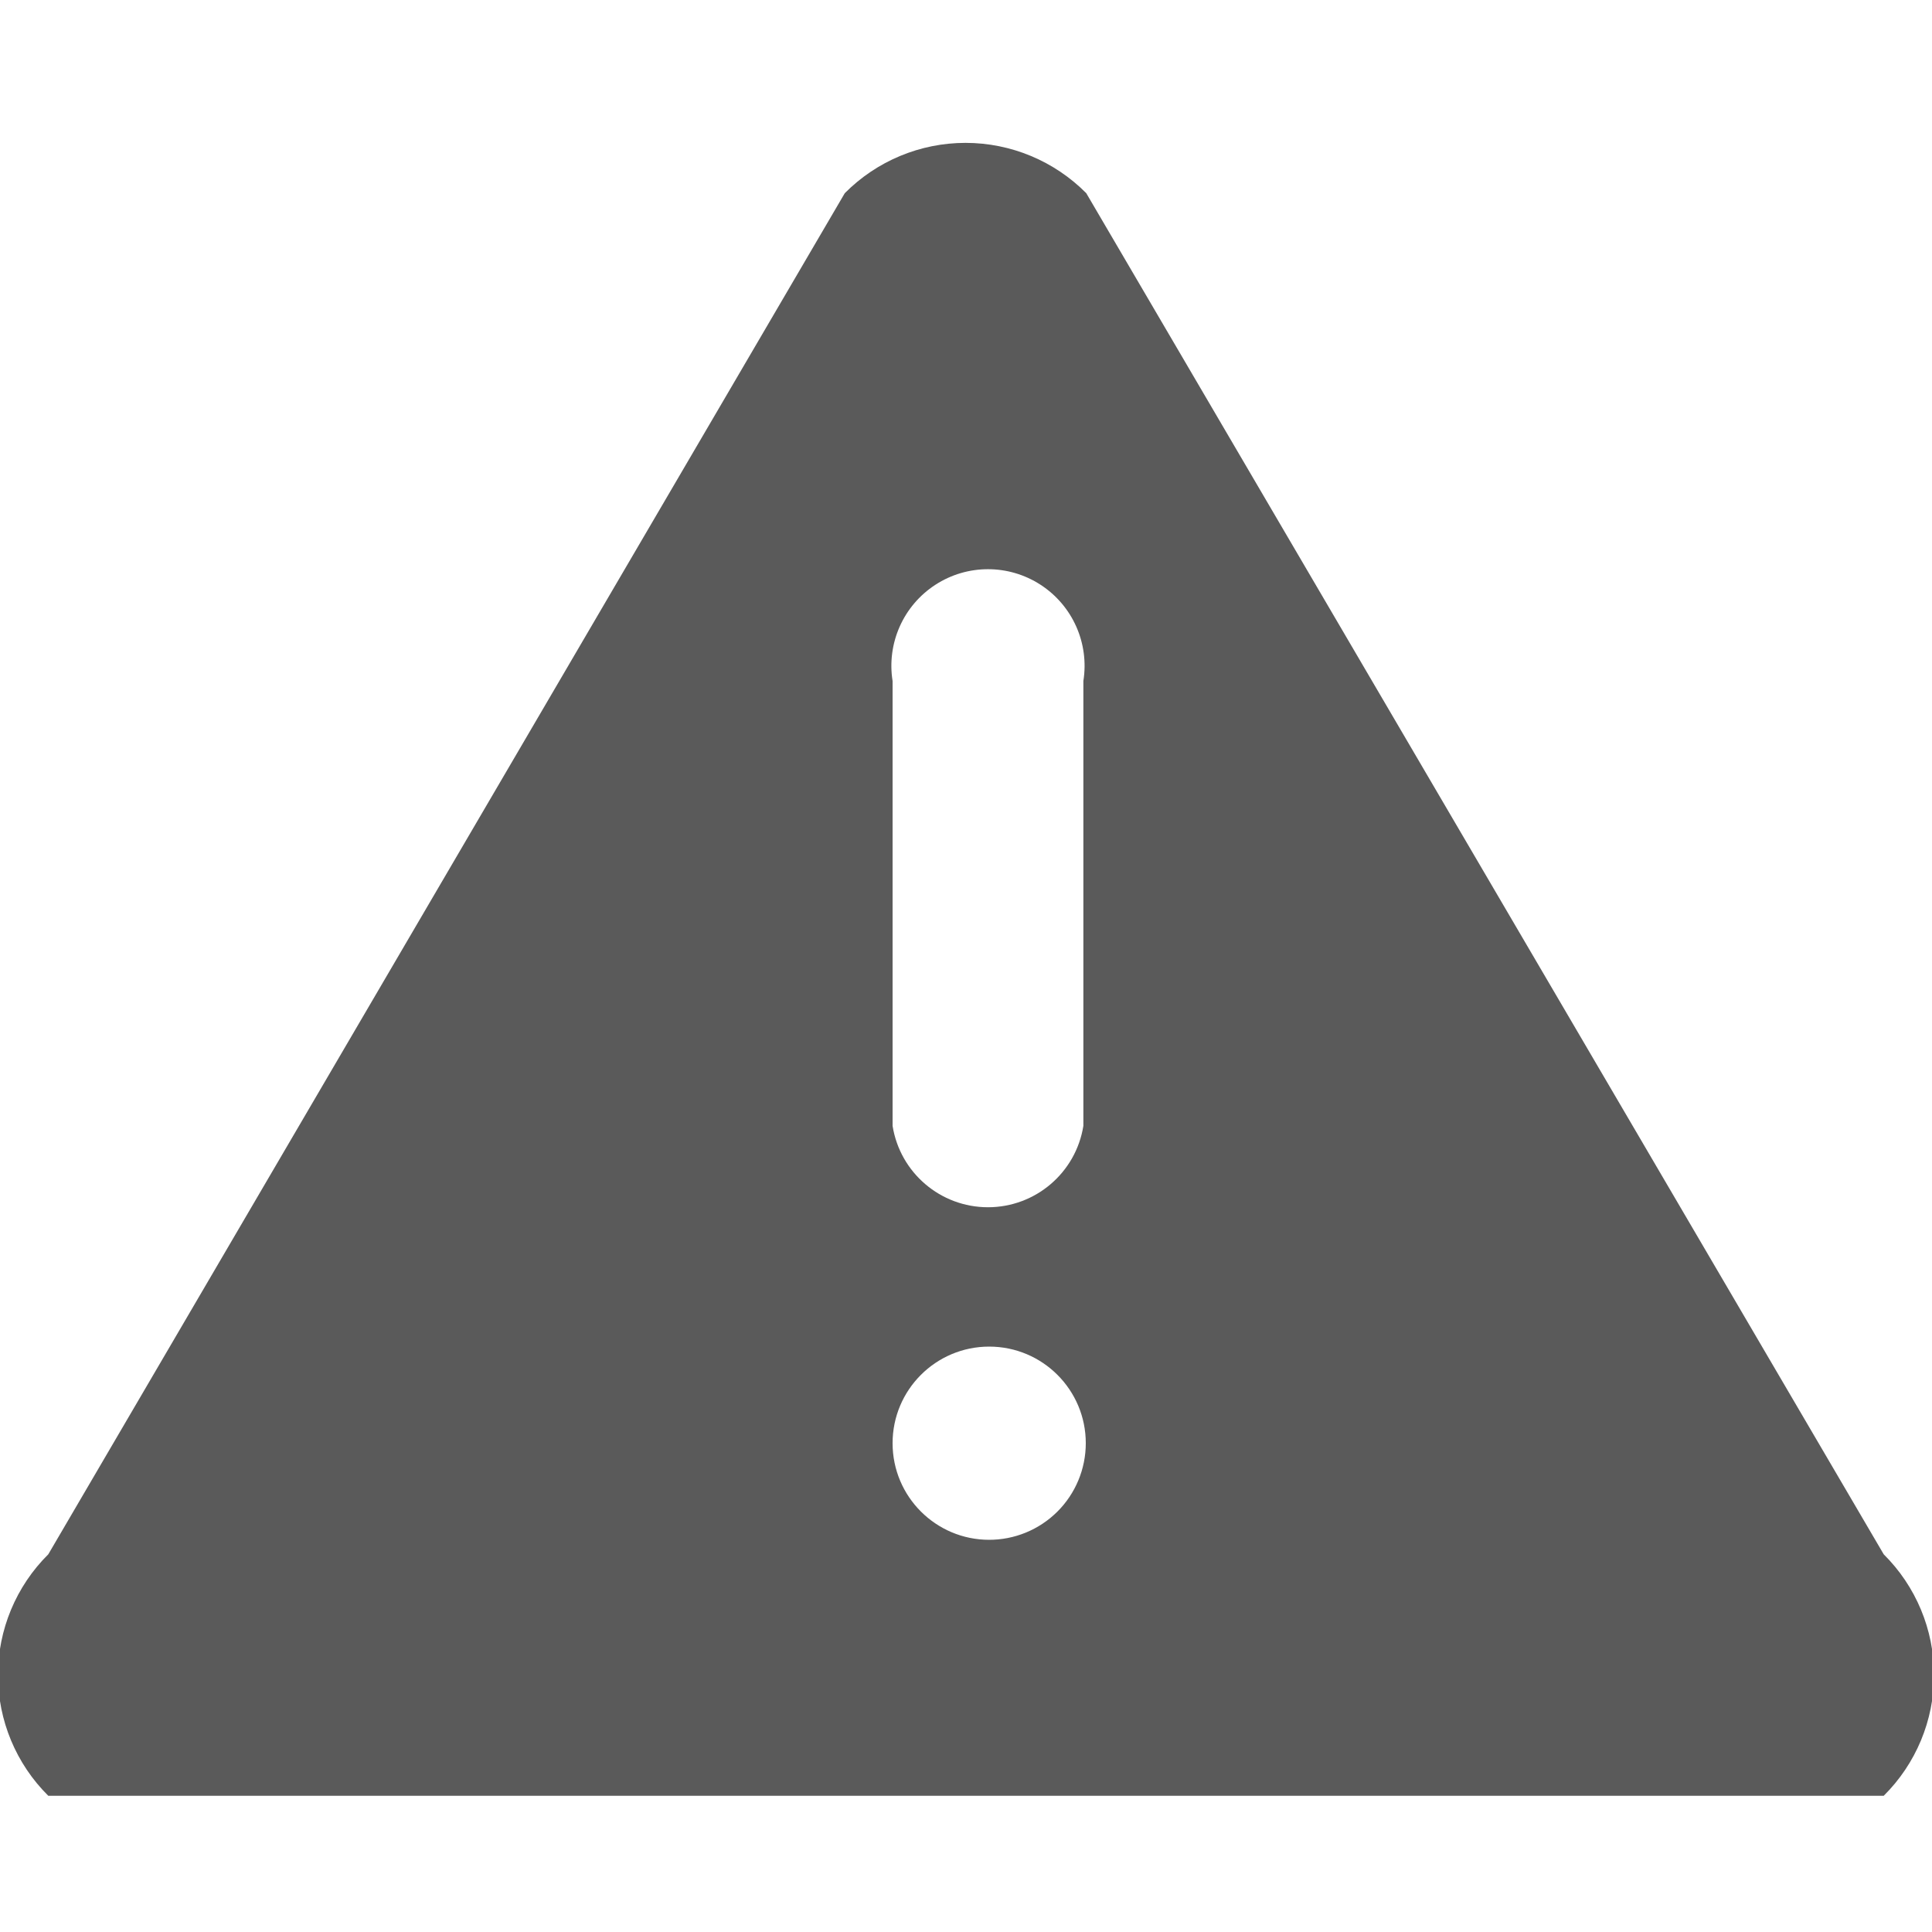
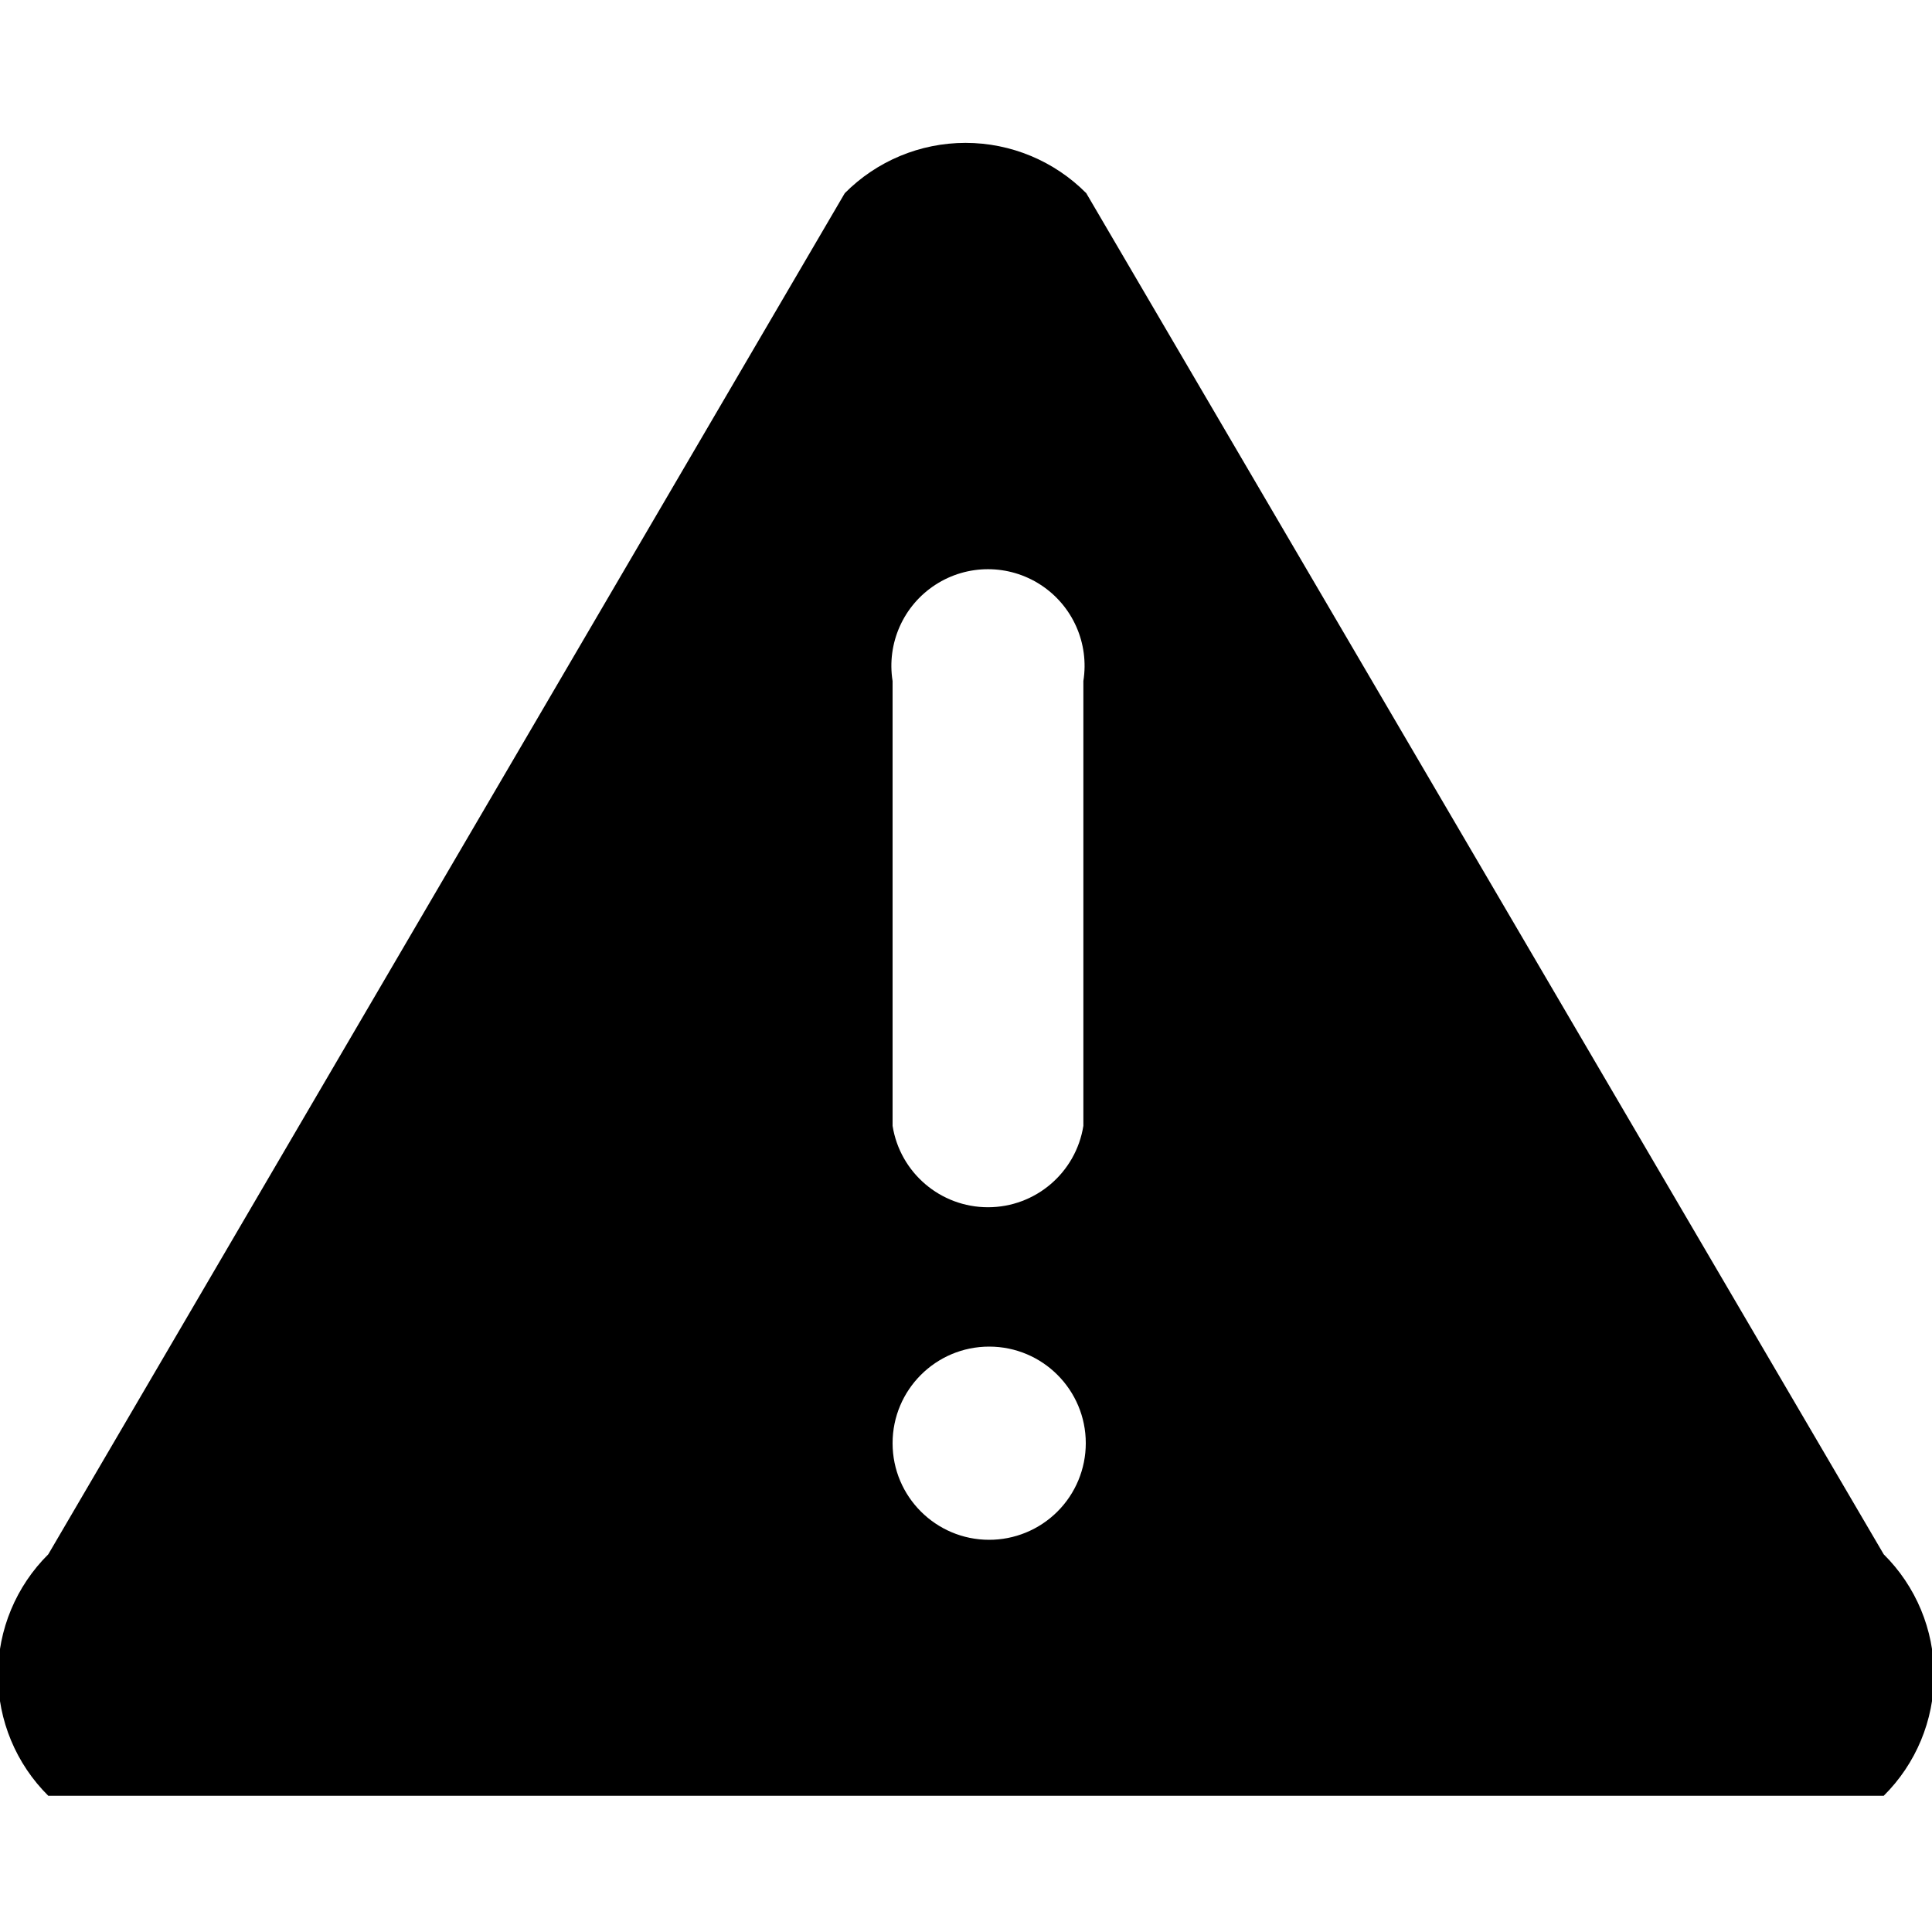
<svg xmlns="http://www.w3.org/2000/svg" id="_01" data-name="01" viewBox="0 0 40 40">
  <defs>
    <style>
            .cls-2{fill:#5a5a5a;}
        </style>
  </defs>
-   <path d="M39,32.18,22.49,4a3.52,3.52,0,0,0-5,0L1,32.18a3.52,3.52,0,0,0,0,5H39A3.52,3.52,0,0,0,39,32.18ZM18.48,14.1a2,2,0,1,1,3.95,0v9.21a2,2,0,0,1-3.95,0Zm2,17.78a2,2,0,1,1,2-2A2,2,0,0,1,20.47,31.88Z" class="cls-2" />
+   <path d="M39,32.18,22.49,4a3.52,3.52,0,0,0-5,0L1,32.18a3.52,3.52,0,0,0,0,5H39A3.52,3.52,0,0,0,39,32.18ZM18.48,14.1a2,2,0,1,1,3.95,0v9.21a2,2,0,0,1-3.95,0Zm2,17.78a2,2,0,1,1,2-2A2,2,0,0,1,20.47,31.88Z" class="fill-p" />
</svg>
